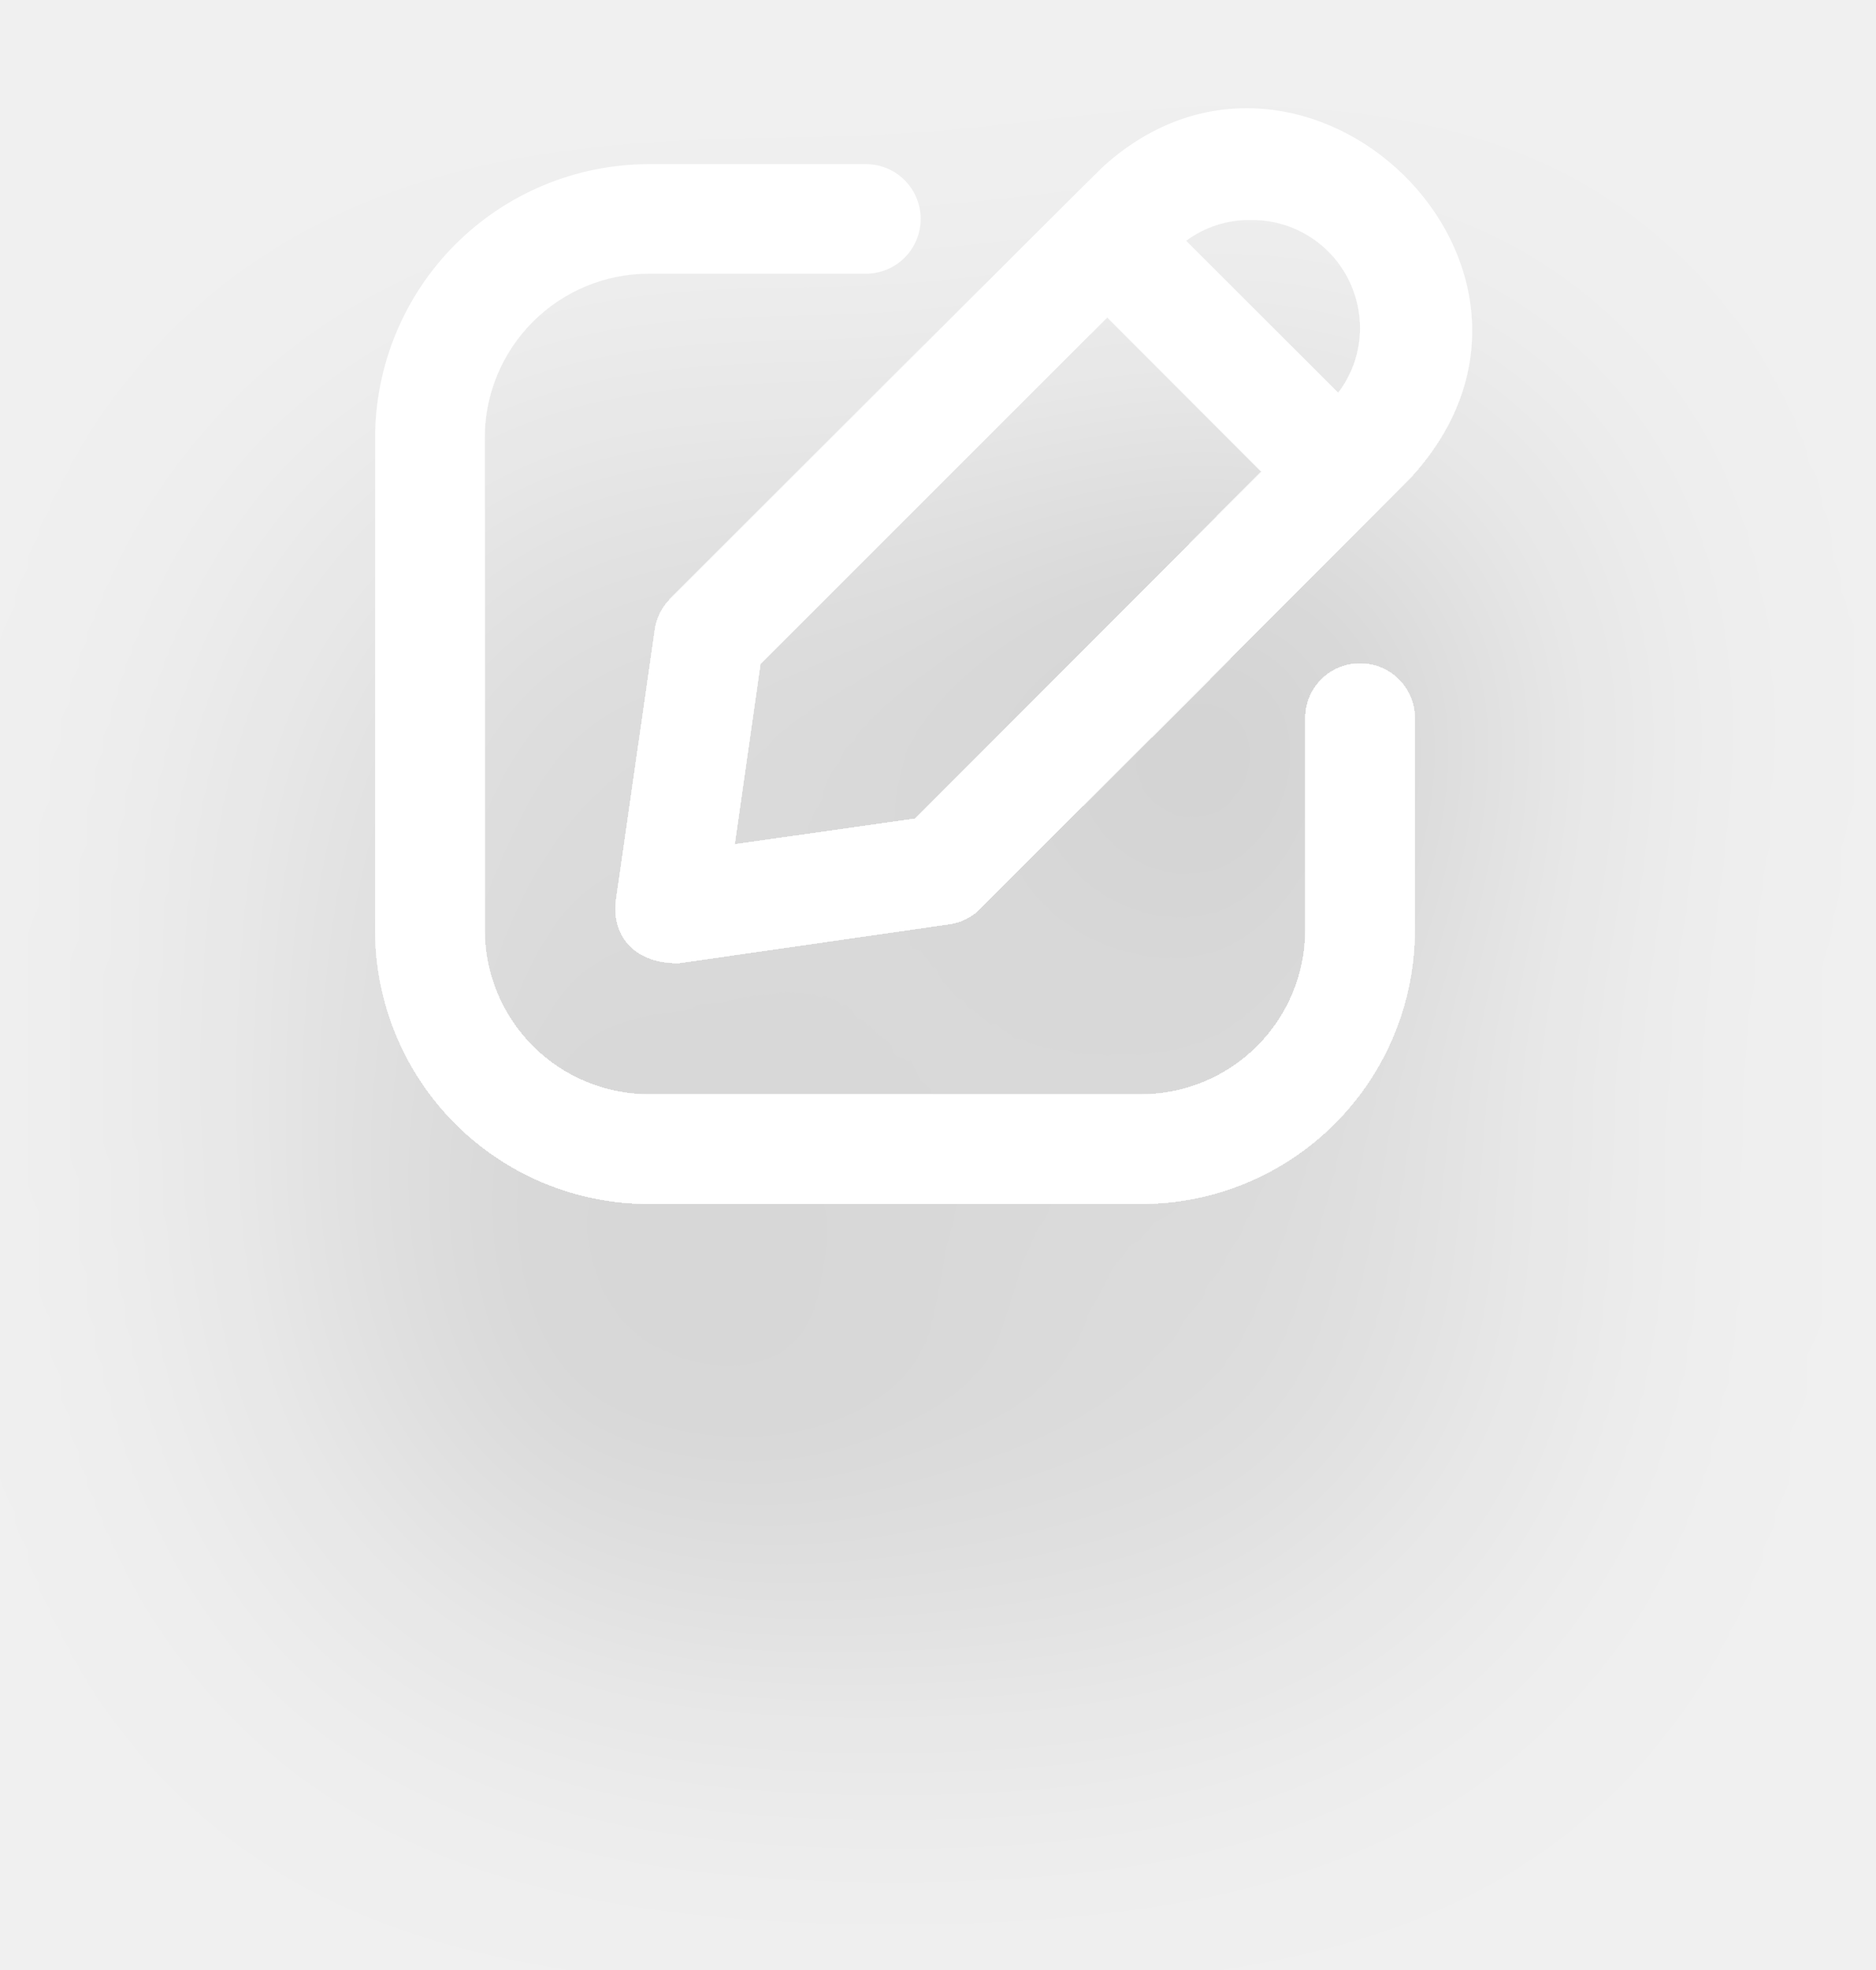
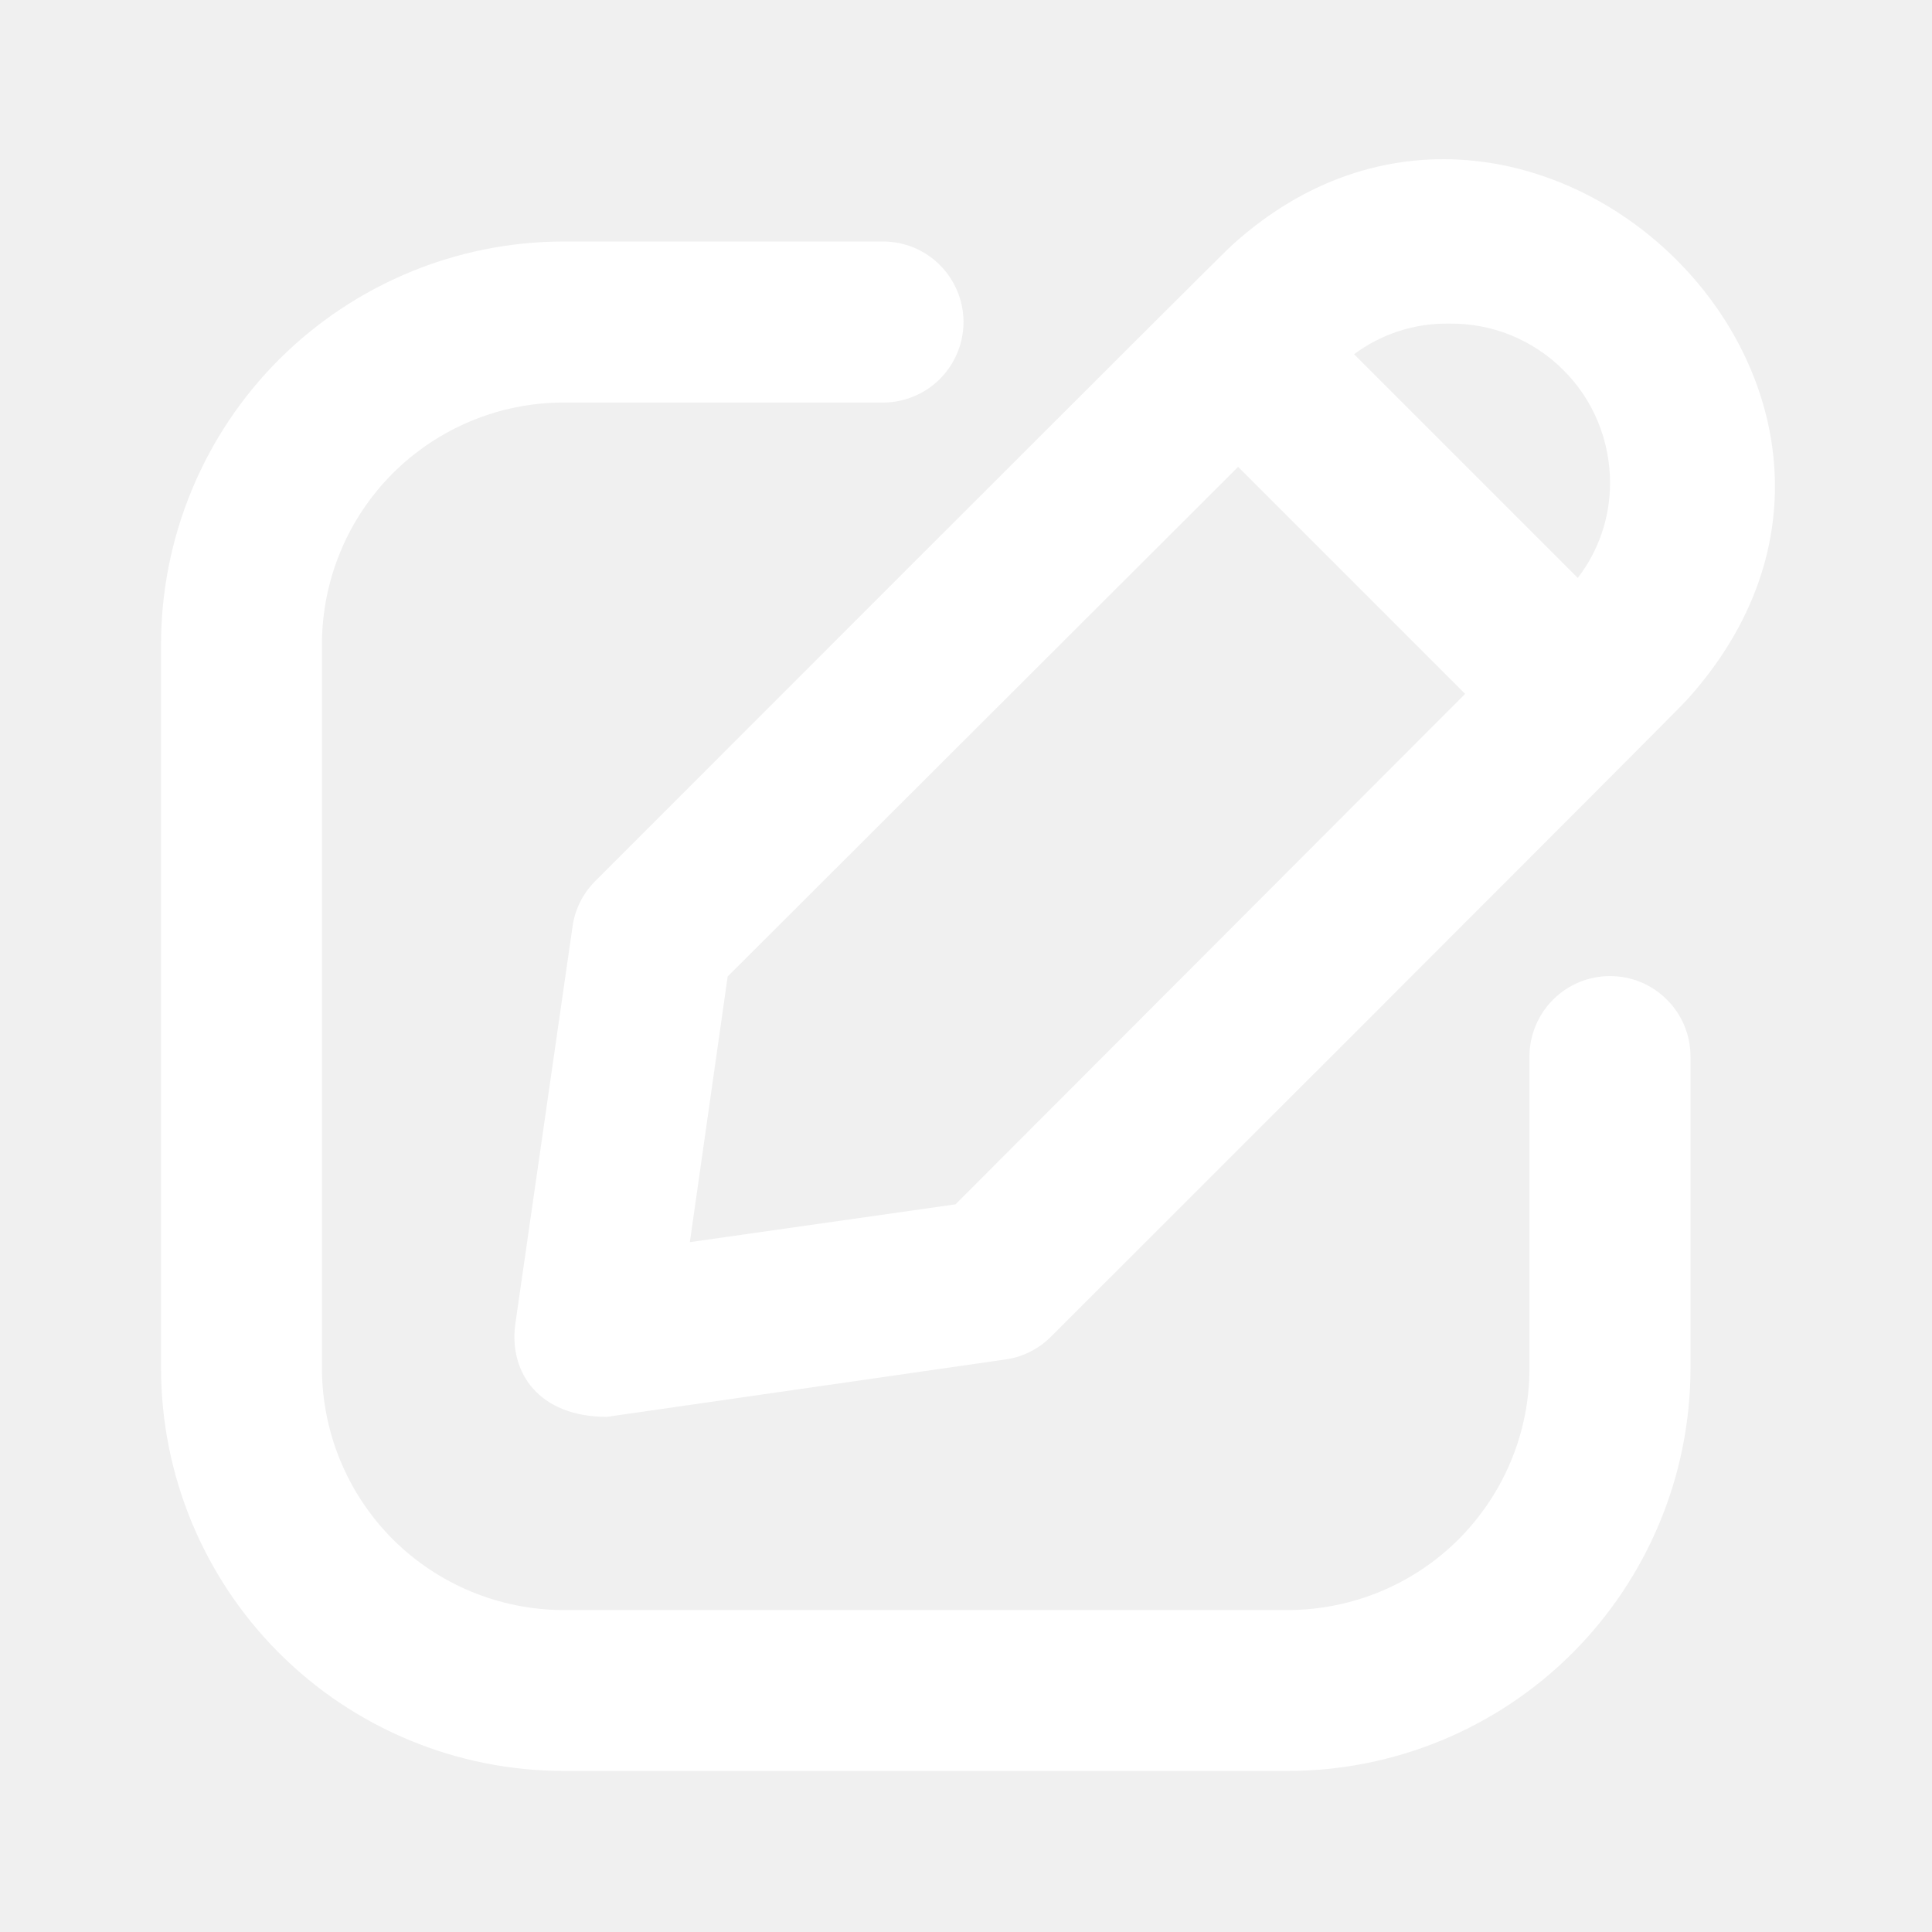
- <svg xmlns="http://www.w3.org/2000/svg" width="20" height="21" viewBox="0 0 20 21" fill="none">
-   <g filter="url(#filter0_d_44_458)">
-     <path d="M6.981 6.72L6.567 9.602C6.524 9.946 6.736 10.267 7.232 10.267L10.113 9.852C10.239 9.836 10.356 9.778 10.446 9.689C10.492 9.643 15.013 5.126 15.054 5.075C17.062 2.857 13.902 -0.169 11.758 1.779C11.708 1.82 7.19 6.342 7.144 6.387C7.055 6.477 6.998 6.594 6.981 6.72ZM13.333 2.345C13.486 2.343 13.638 2.371 13.78 2.428C13.921 2.486 14.05 2.57 14.159 2.678C14.267 2.785 14.353 2.913 14.412 3.055C14.47 3.196 14.501 3.347 14.5 3.5C14.5 3.749 14.418 3.991 14.267 4.188L12.645 2.567C12.844 2.419 13.086 2.341 13.333 2.345ZM8.107 7.076L11.805 3.383L13.45 5.028L9.758 8.727L7.832 9.001L8.107 7.076Z" fill="white" />
-     <path d="M13.917 7.656V9.917C13.916 10.381 13.732 10.825 13.404 11.154C13.075 11.482 12.631 11.666 12.167 11.667H6.917C6.453 11.666 6.008 11.482 5.68 11.154C5.352 10.825 5.167 10.381 5.167 9.917V4.667C5.167 4.203 5.352 3.758 5.68 3.43C6.008 3.102 6.453 2.917 6.917 2.917H9.232C9.387 2.917 9.535 2.855 9.644 2.746C9.754 2.636 9.815 2.488 9.815 2.333C9.815 2.179 9.754 2.03 9.644 1.921C9.535 1.811 9.387 1.75 9.232 1.75H6.917C6.143 1.751 5.402 2.059 4.855 2.605C4.309 3.152 4.001 3.893 4 4.667V9.917C4.001 10.69 4.309 11.431 4.855 11.978C5.402 12.525 6.143 12.832 6.917 12.833H12.167C12.94 12.832 13.681 12.525 14.228 11.978C14.775 11.431 15.082 10.69 15.083 9.917V7.656C15.083 7.502 15.022 7.353 14.912 7.244C14.803 7.134 14.655 7.073 14.5 7.073C14.345 7.073 14.197 7.134 14.088 7.244C13.978 7.353 13.917 7.502 13.917 7.656Z" fill="white" />
-   </g>
-   <defs>
-     <filter id="filter0_d_44_458" x="-1.167" y="0" width="22" height="22" filterUnits="userSpaceOnUse" color-interpolation-filters="sRGB">
-       <feFlood flood-opacity="0" result="BackgroundImageFix" />
-       <feColorMatrix in="SourceAlpha" type="matrix" values="0 0 0 0 0 0 0 0 0 0 0 0 0 0 0 0 0 0 127 0" result="hardAlpha" />
-       <feOffset dy="4" />
-       <feGaussianBlur stdDeviation="2" />
-       <feComposite in2="hardAlpha" operator="out" />
-       <feColorMatrix type="matrix" values="0 0 0 0 0 0 0 0 0 0 0 0 0 0 0 0 0 0 0.25 0" />
-       <feBlend mode="normal" in2="BackgroundImageFix" result="effect1_dropShadow_44_458" />
-       <feBlend mode="normal" in="SourceGraphic" in2="effect1_dropShadow_44_458" result="shape" />
-     </filter>
-   </defs>
+ <svg xmlns="http://www.w3.org/2000/svg" width="14" height="14" viewBox="0 0 14 14" fill="none">
+   <path d="M4.148 6.72L3.733 9.602C3.69 9.946 3.903 10.267 4.398 10.267L7.28 9.852C7.406 9.836 7.522 9.778 7.613 9.689C7.659 9.643 12.18 5.126 12.221 5.075C14.229 2.857 11.069 -0.169 8.925 1.779C8.874 1.82 4.356 6.342 4.311 6.387C4.222 6.477 4.164 6.594 4.148 6.72ZM10.5 2.345C10.653 2.343 10.805 2.371 10.946 2.428C11.088 2.486 11.217 2.57 11.325 2.678C11.434 2.785 11.52 2.913 11.579 3.055C11.637 3.196 11.667 3.347 11.667 3.5C11.667 3.749 11.585 3.991 11.433 4.188L9.812 2.567C10.011 2.419 10.252 2.341 10.5 2.345ZM5.273 7.076L8.972 3.383L10.617 5.028L6.924 8.727L4.999 9.001L5.273 7.076Z" fill="white" />
+   <path d="M11.083 7.656V9.917C11.083 10.381 10.898 10.825 10.57 11.154C10.242 11.482 9.797 11.666 9.333 11.667H4.083C3.619 11.666 3.175 11.482 2.846 11.154C2.518 10.825 2.334 10.381 2.333 9.917V4.667C2.334 4.203 2.518 3.758 2.846 3.43C3.175 3.102 3.619 2.917 4.083 2.917H6.399C6.553 2.917 6.702 2.855 6.811 2.746C6.92 2.636 6.982 2.488 6.982 2.333C6.982 2.179 6.92 2.03 6.811 1.921C6.702 1.811 6.553 1.75 6.399 1.75H4.083C3.31 1.751 2.569 2.059 2.022 2.605C1.475 3.152 1.168 3.893 1.167 4.667V9.917C1.168 10.69 1.475 11.431 2.022 11.978C2.569 12.525 3.31 12.832 4.083 12.833H9.333C10.107 12.832 10.848 12.525 11.395 11.978C11.941 11.431 12.249 10.69 12.25 9.917V7.656C12.25 7.502 12.189 7.353 12.079 7.244C11.97 7.134 11.821 7.073 11.667 7.073C11.512 7.073 11.364 7.134 11.254 7.244C11.145 7.353 11.083 7.502 11.083 7.656Z" fill="white" />
</svg>
